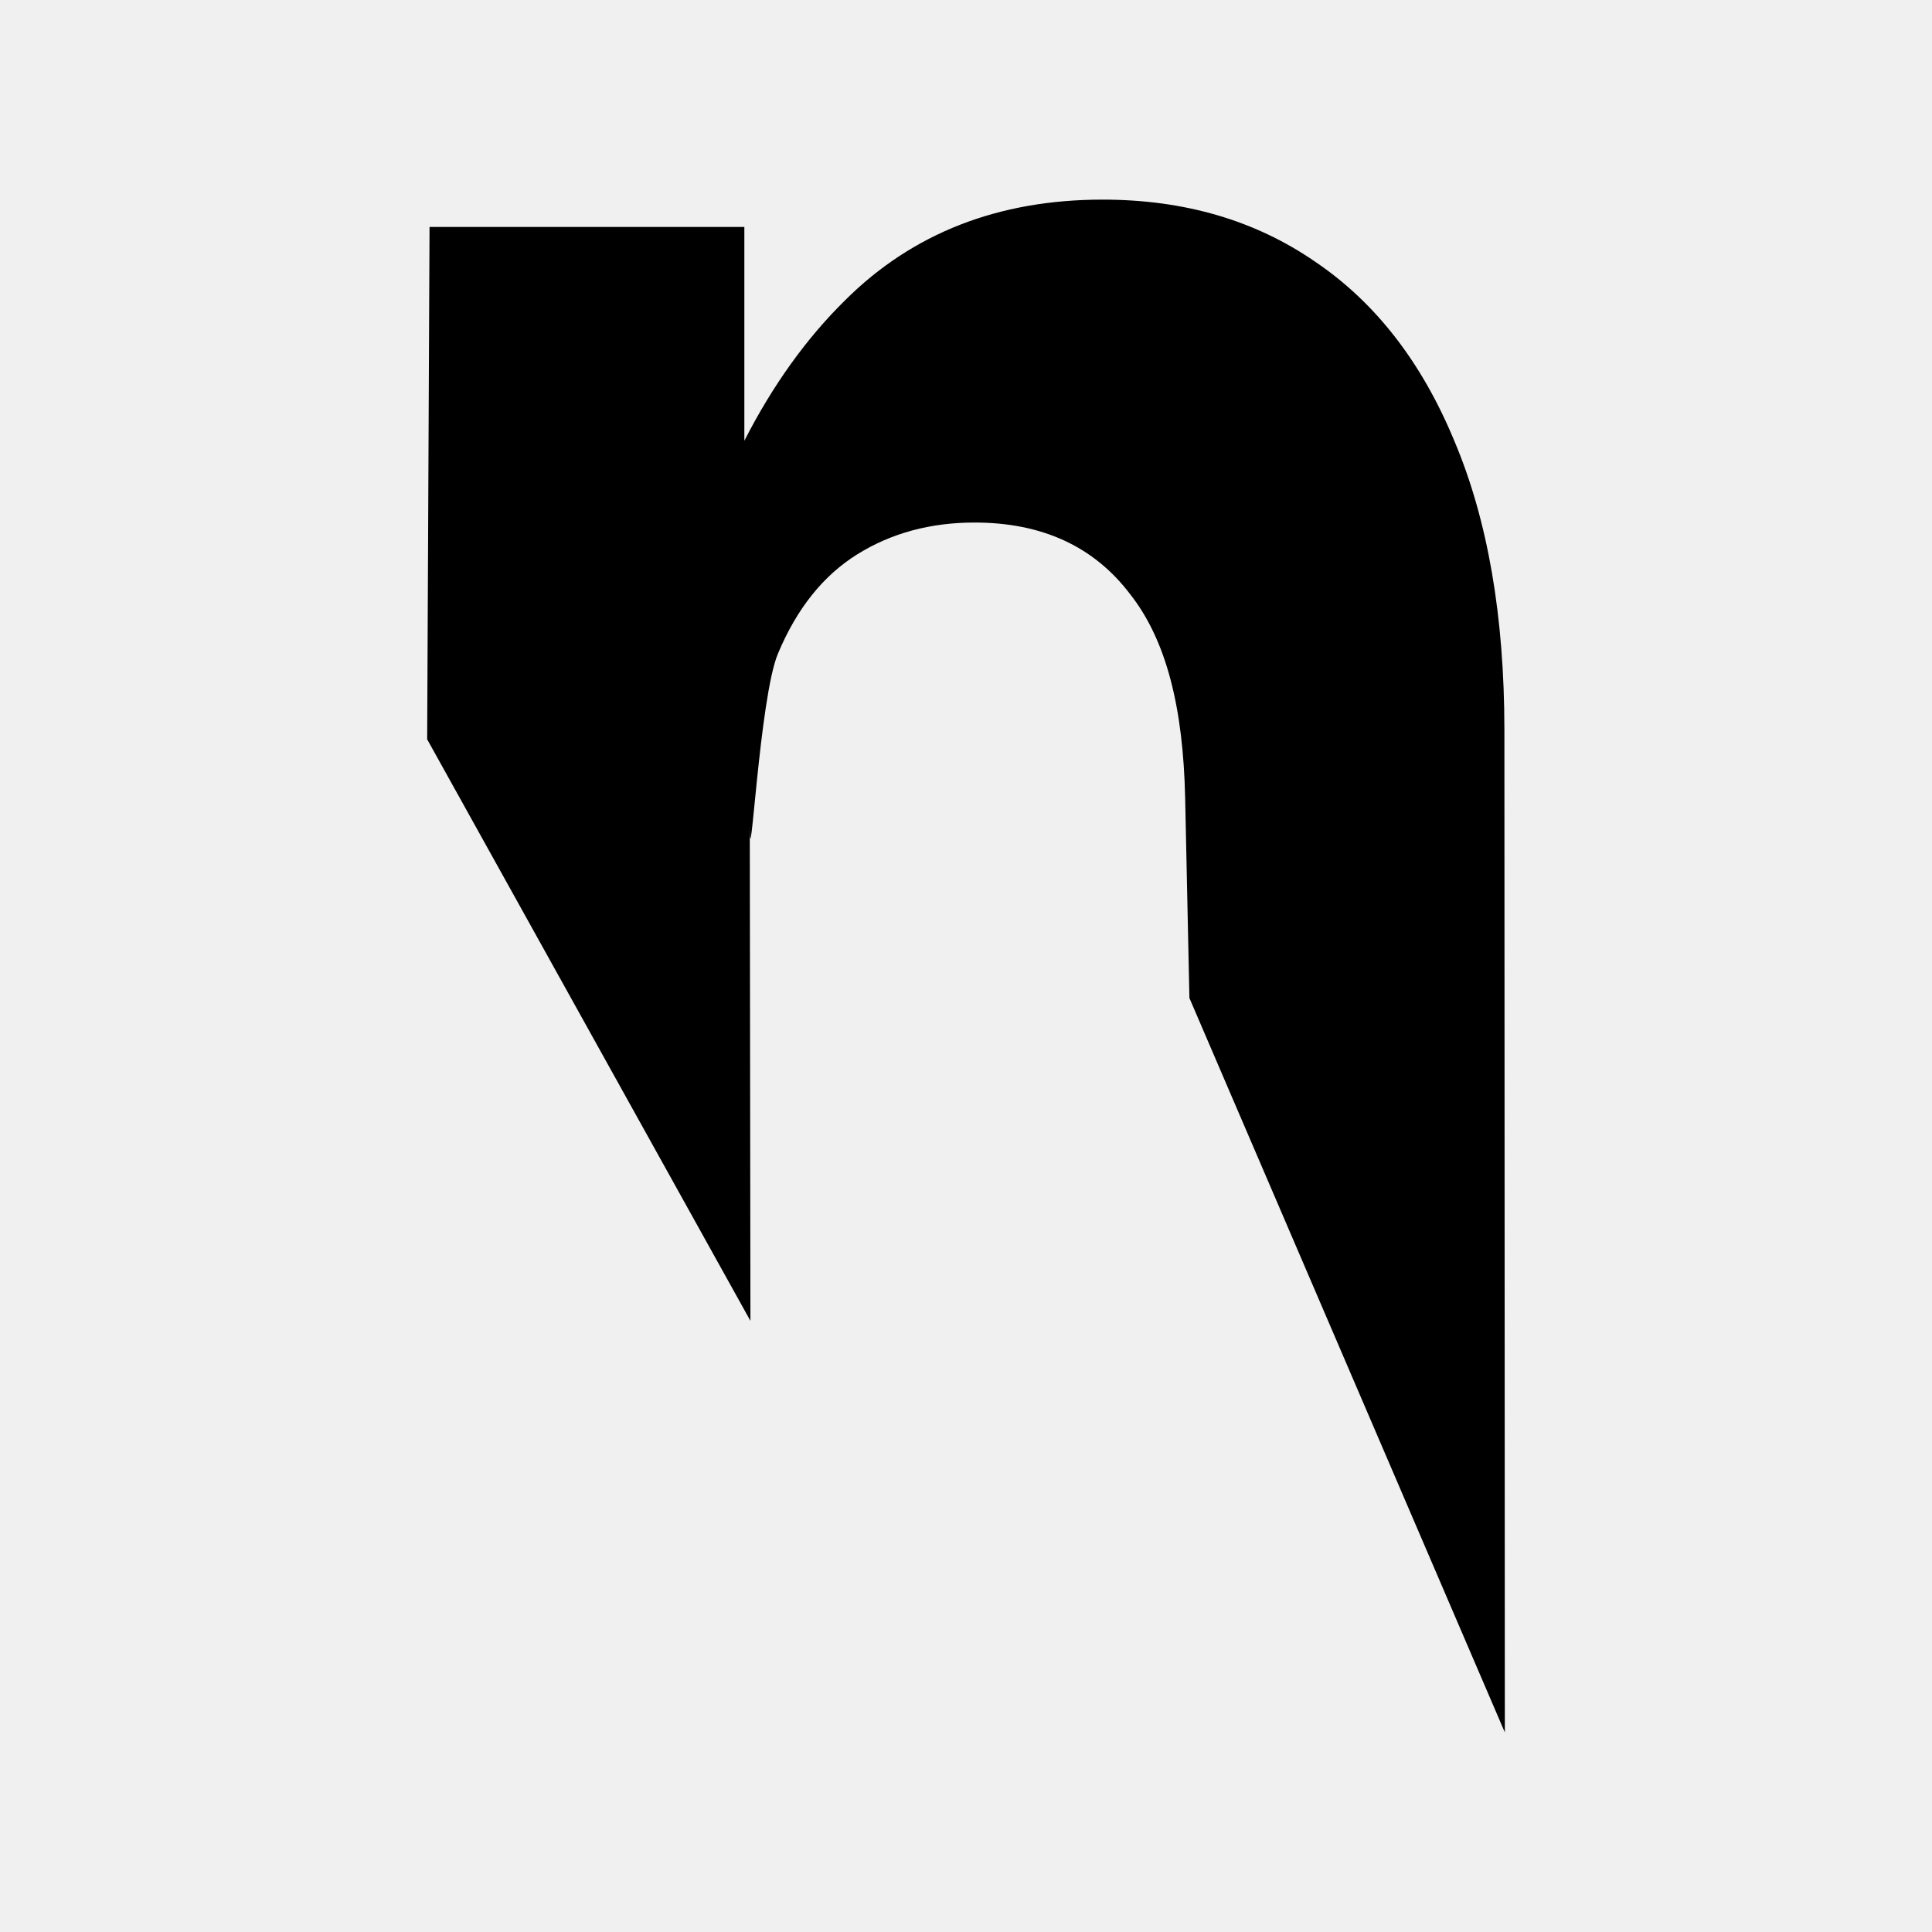
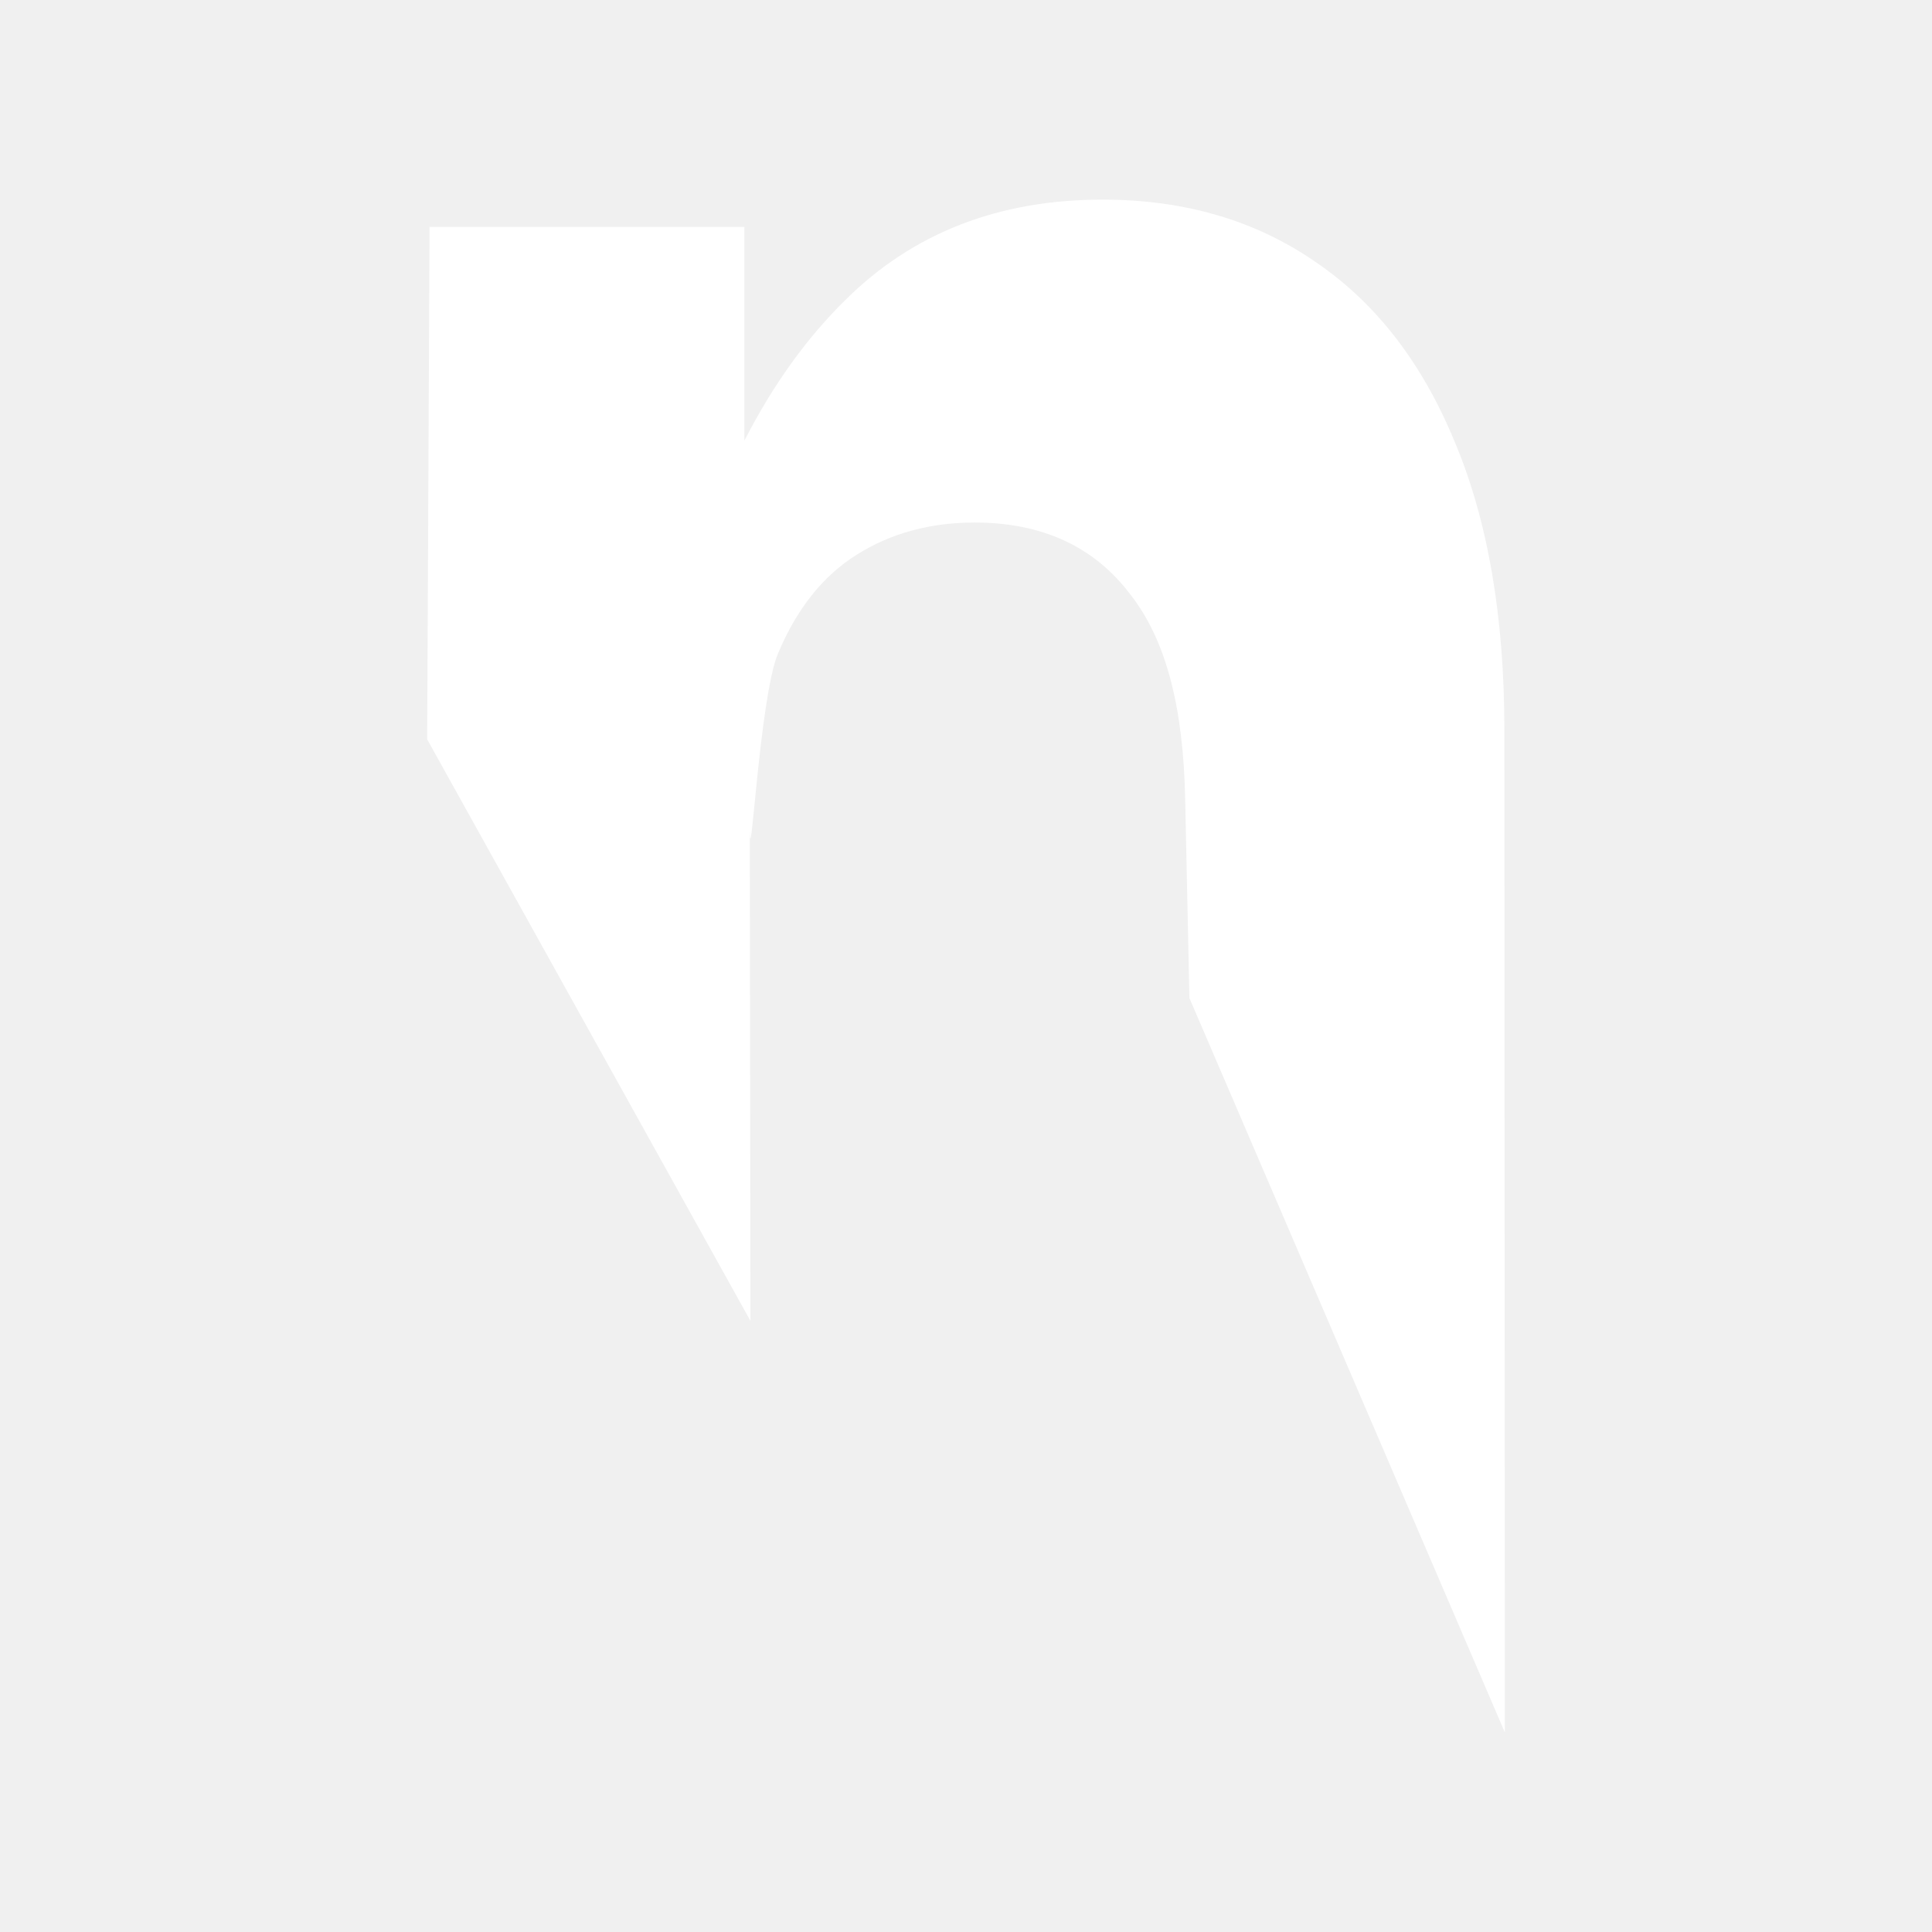
<svg xmlns="http://www.w3.org/2000/svg" width="512" height="512" viewBox="0 0 512 512">
-   <path d="M292.215 52.9q-41.435 0-68.196 26.617-15.439 15.162-26.758 37.279V60.144h-83.427l-.63 135.781 85.667 154.116-.171-131.192c.054 16.833 2.543-34.107 7.48-45.669q7.48-17.855 21.004-26.278t31.076-8.424q26.76 0 41.147 18.868c9.784 12.352 14.17 30.44 14.675 54.244l1.125 52.9 83.59 194.61-.117-265.703c-.015-30.097-4.413-55.592-13.237-76.48q-12.95-31.334-36.83-47.506-23.883-16.509-56.398-16.51" />
+   <g style="fill:#fff">
+     <path d="M289.896 65.9q-38.783 0-63.831 24.913-14.45 14.192-25.045 34.893V72.68h-78.086l-.59 127.09 80.183 144.25-.16-122.794c.051 15.756 2.38-31.923 7.001-42.745q7.002-16.712 19.66-24.596T258.115 146q25.047 0 38.513 17.66c9.157 11.562 13.262 28.492 13.735 50.772l1.053 49.513 78.24 182.154-.11-248.695c-.014-28.171-4.131-52.034-12.39-71.585q-12.12-29.328-34.472-44.465-22.354-15.452-52.788-15.453" style="font-weight:700;font-size:370.197px;font-family:Geist;-inkscape-font-specification:Geist;display:inline;fill:#fff;stroke-width:5.03" transform="translate(-17.507 -17.507)scale(1.06839)" />
+   </g>
</svg>
